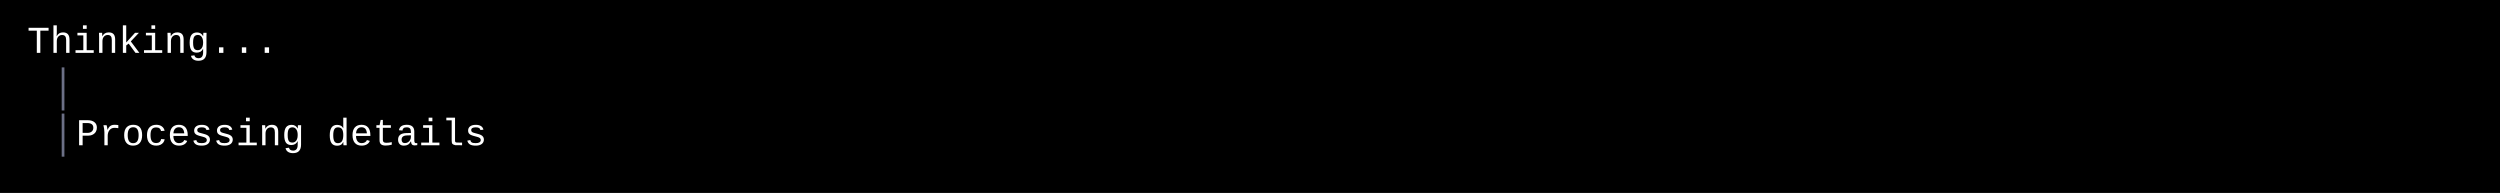
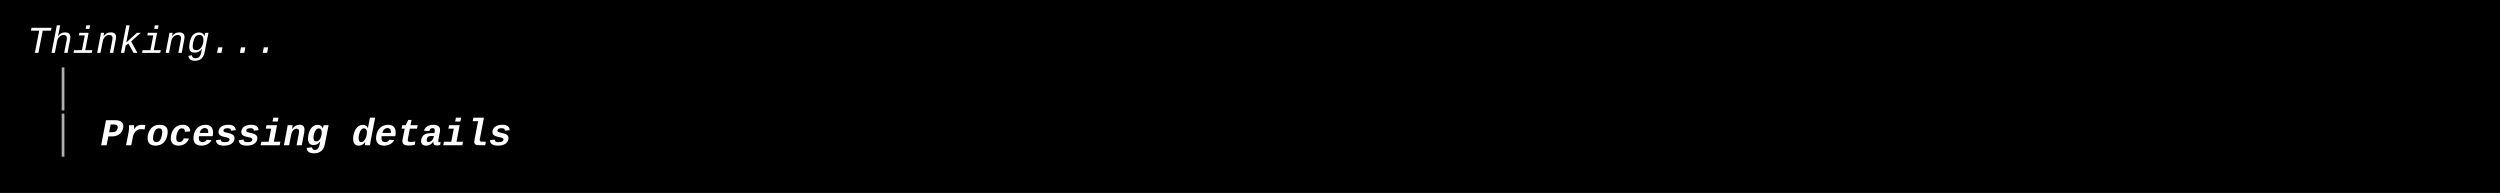
<svg xmlns="http://www.w3.org/2000/svg" width="920" height="71" viewBox="0 0 920 71">
  <style>
    text { font-family: Consolas, "Courier New", monospace; font-size: 14px; dominant-baseline: text-before-edge; white-space: pre; }
  </style>
  <rect width="920" height="71" fill="#000000" />
  <g transform="translate(10, 10)">
-     <text x="0" y="2" fill="#ffffff" textLength="900" lengthAdjust="spacingAndGlyphs"> Thinking...                                                                                        </text>
-     <text x="9" y="19" fill="#6c7086" textLength="9" lengthAdjust="spacingAndGlyphs">│</text>
-     <text x="9" y="36" fill="#6c7086" textLength="9" lengthAdjust="spacingAndGlyphs">│</text>
-     <text x="18" y="36" fill="#ffffff" textLength="882" lengthAdjust="spacingAndGlyphs"> Processing details                                                                               </text>
+     <text x="0" y="2" fill="#ffffff" textLength="117" lengthAdjust="spacingAndGlyphs" font-style="italic"> Thinking... </text>
+     <text x="9" y="19" fill="#afafaf" textLength="9" lengthAdjust="spacingAndGlyphs">│</text>
+     <text x="9" y="36" fill="#afafaf" textLength="9" lengthAdjust="spacingAndGlyphs">│</text>
+     <text x="27" y="36" fill="#ffffff" textLength="162" lengthAdjust="spacingAndGlyphs" font-weight="bold" font-style="italic">Processing details</text>
  </g>
</svg>
